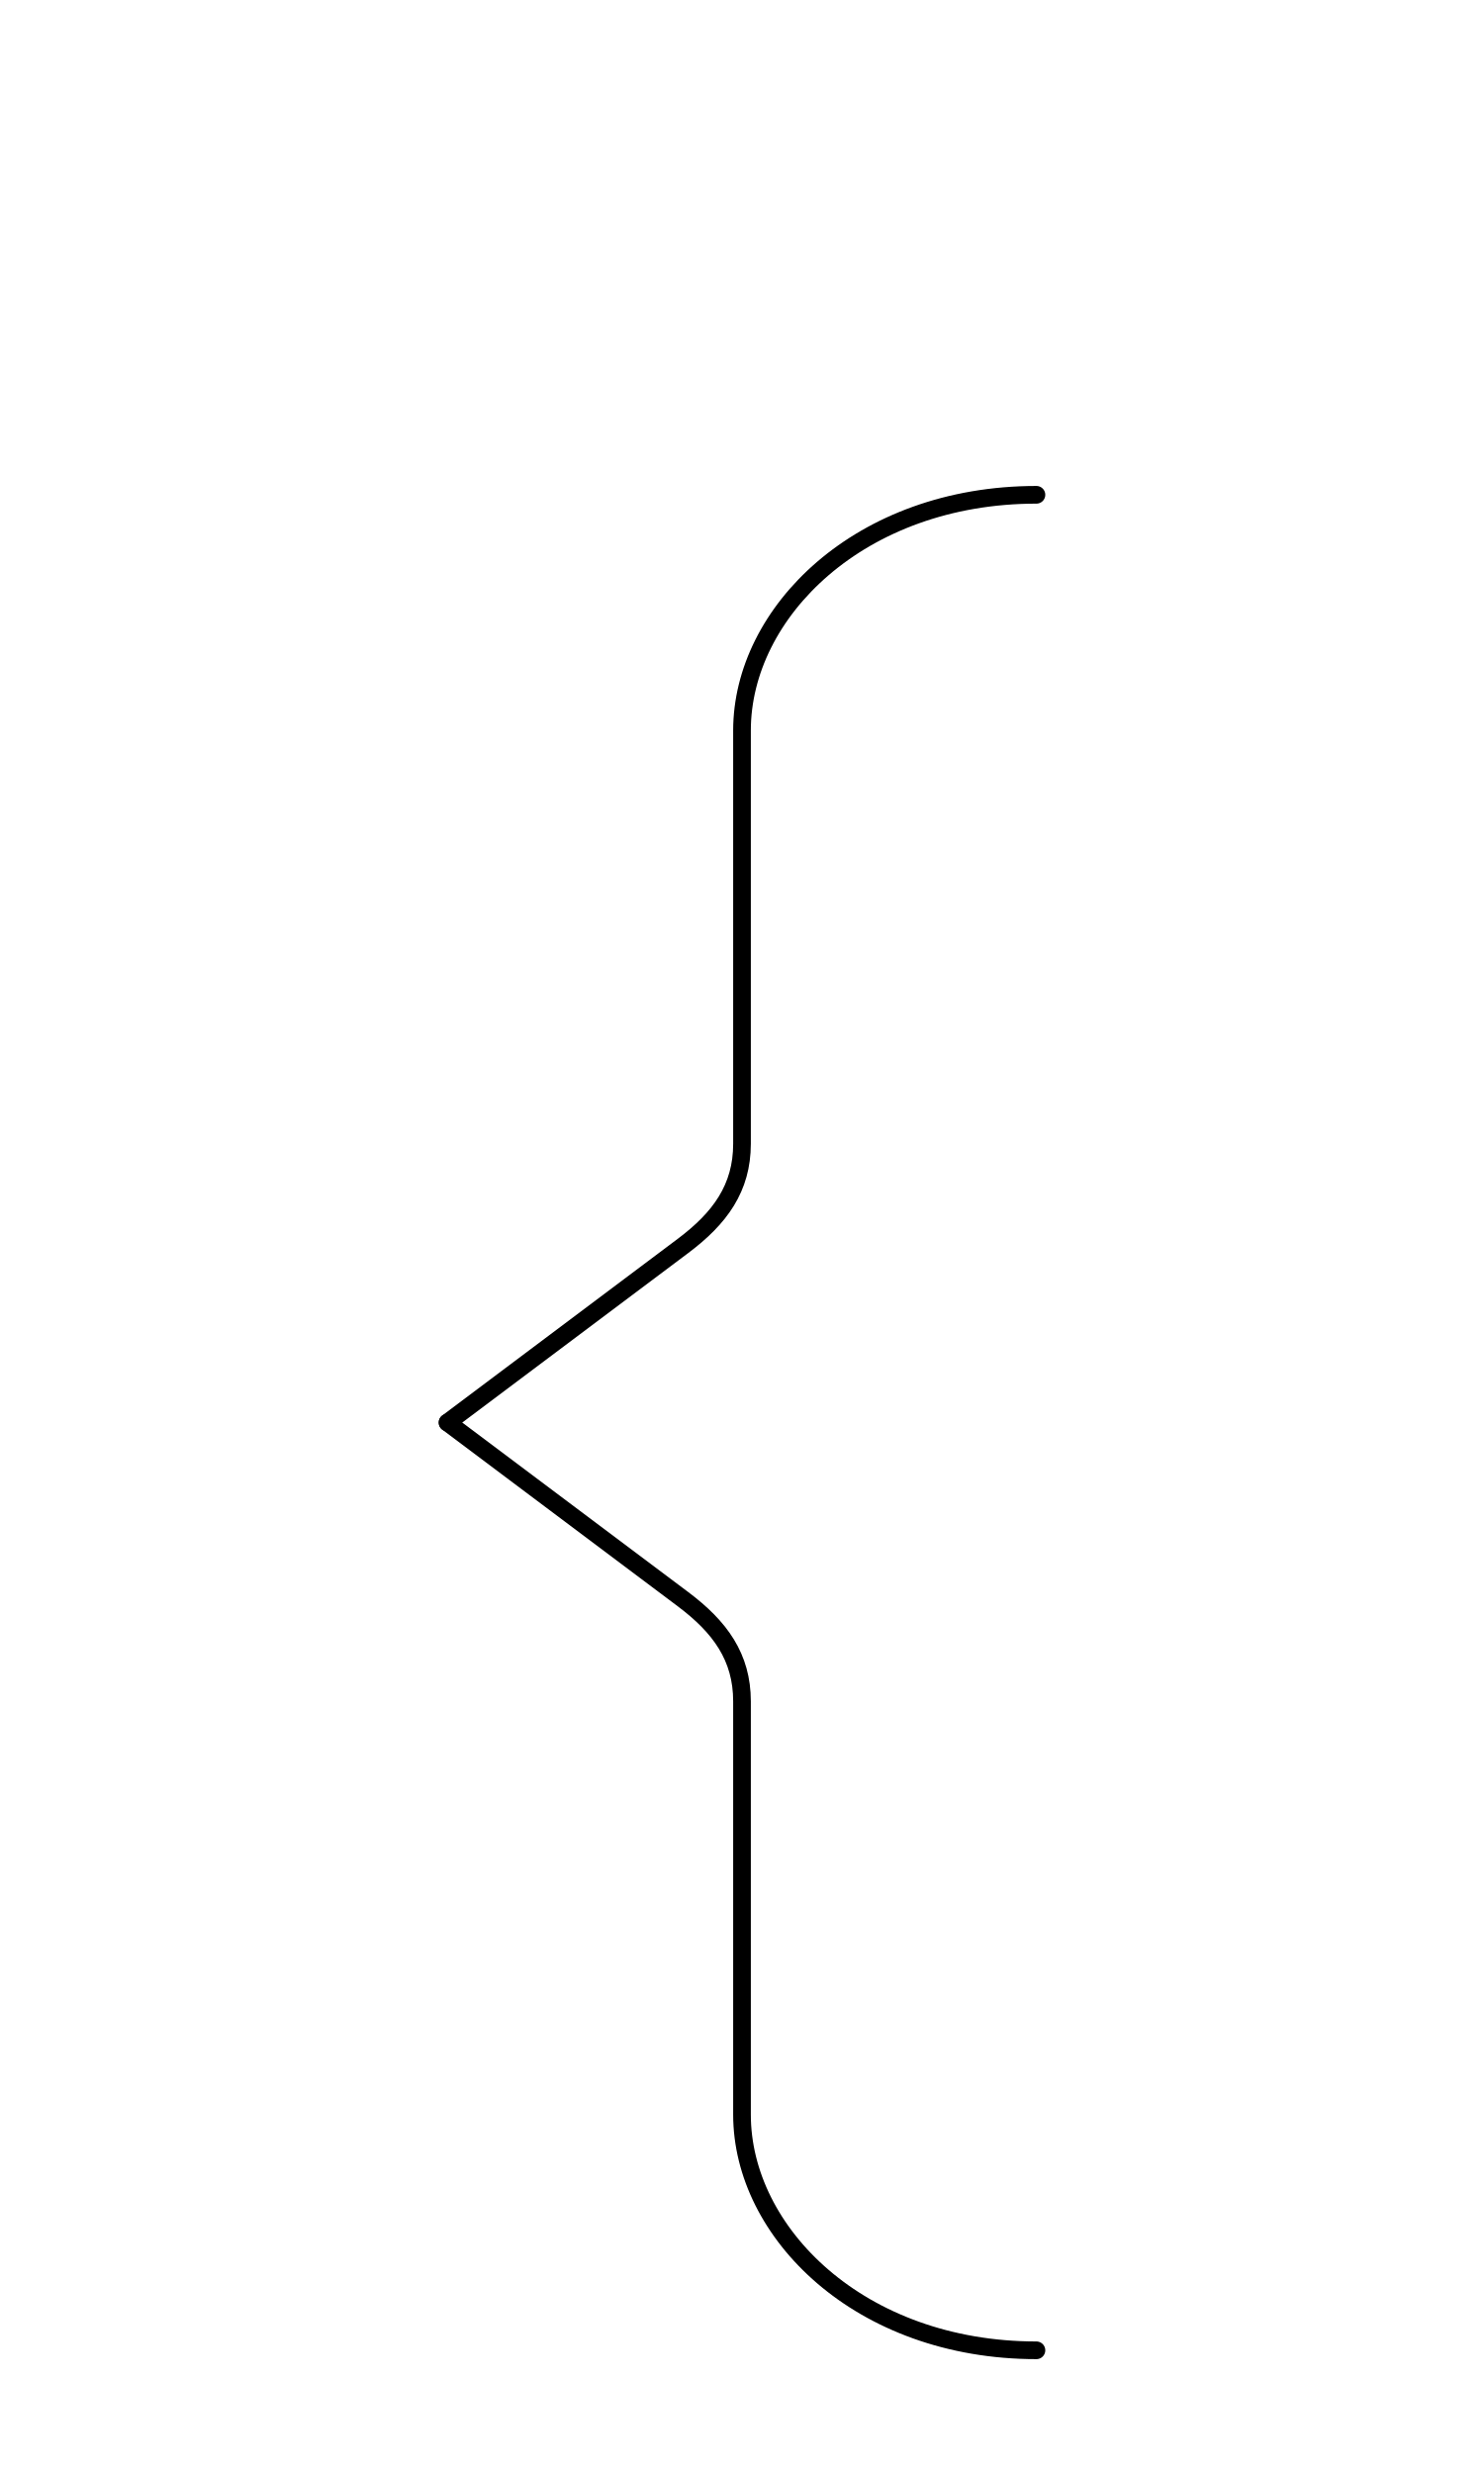
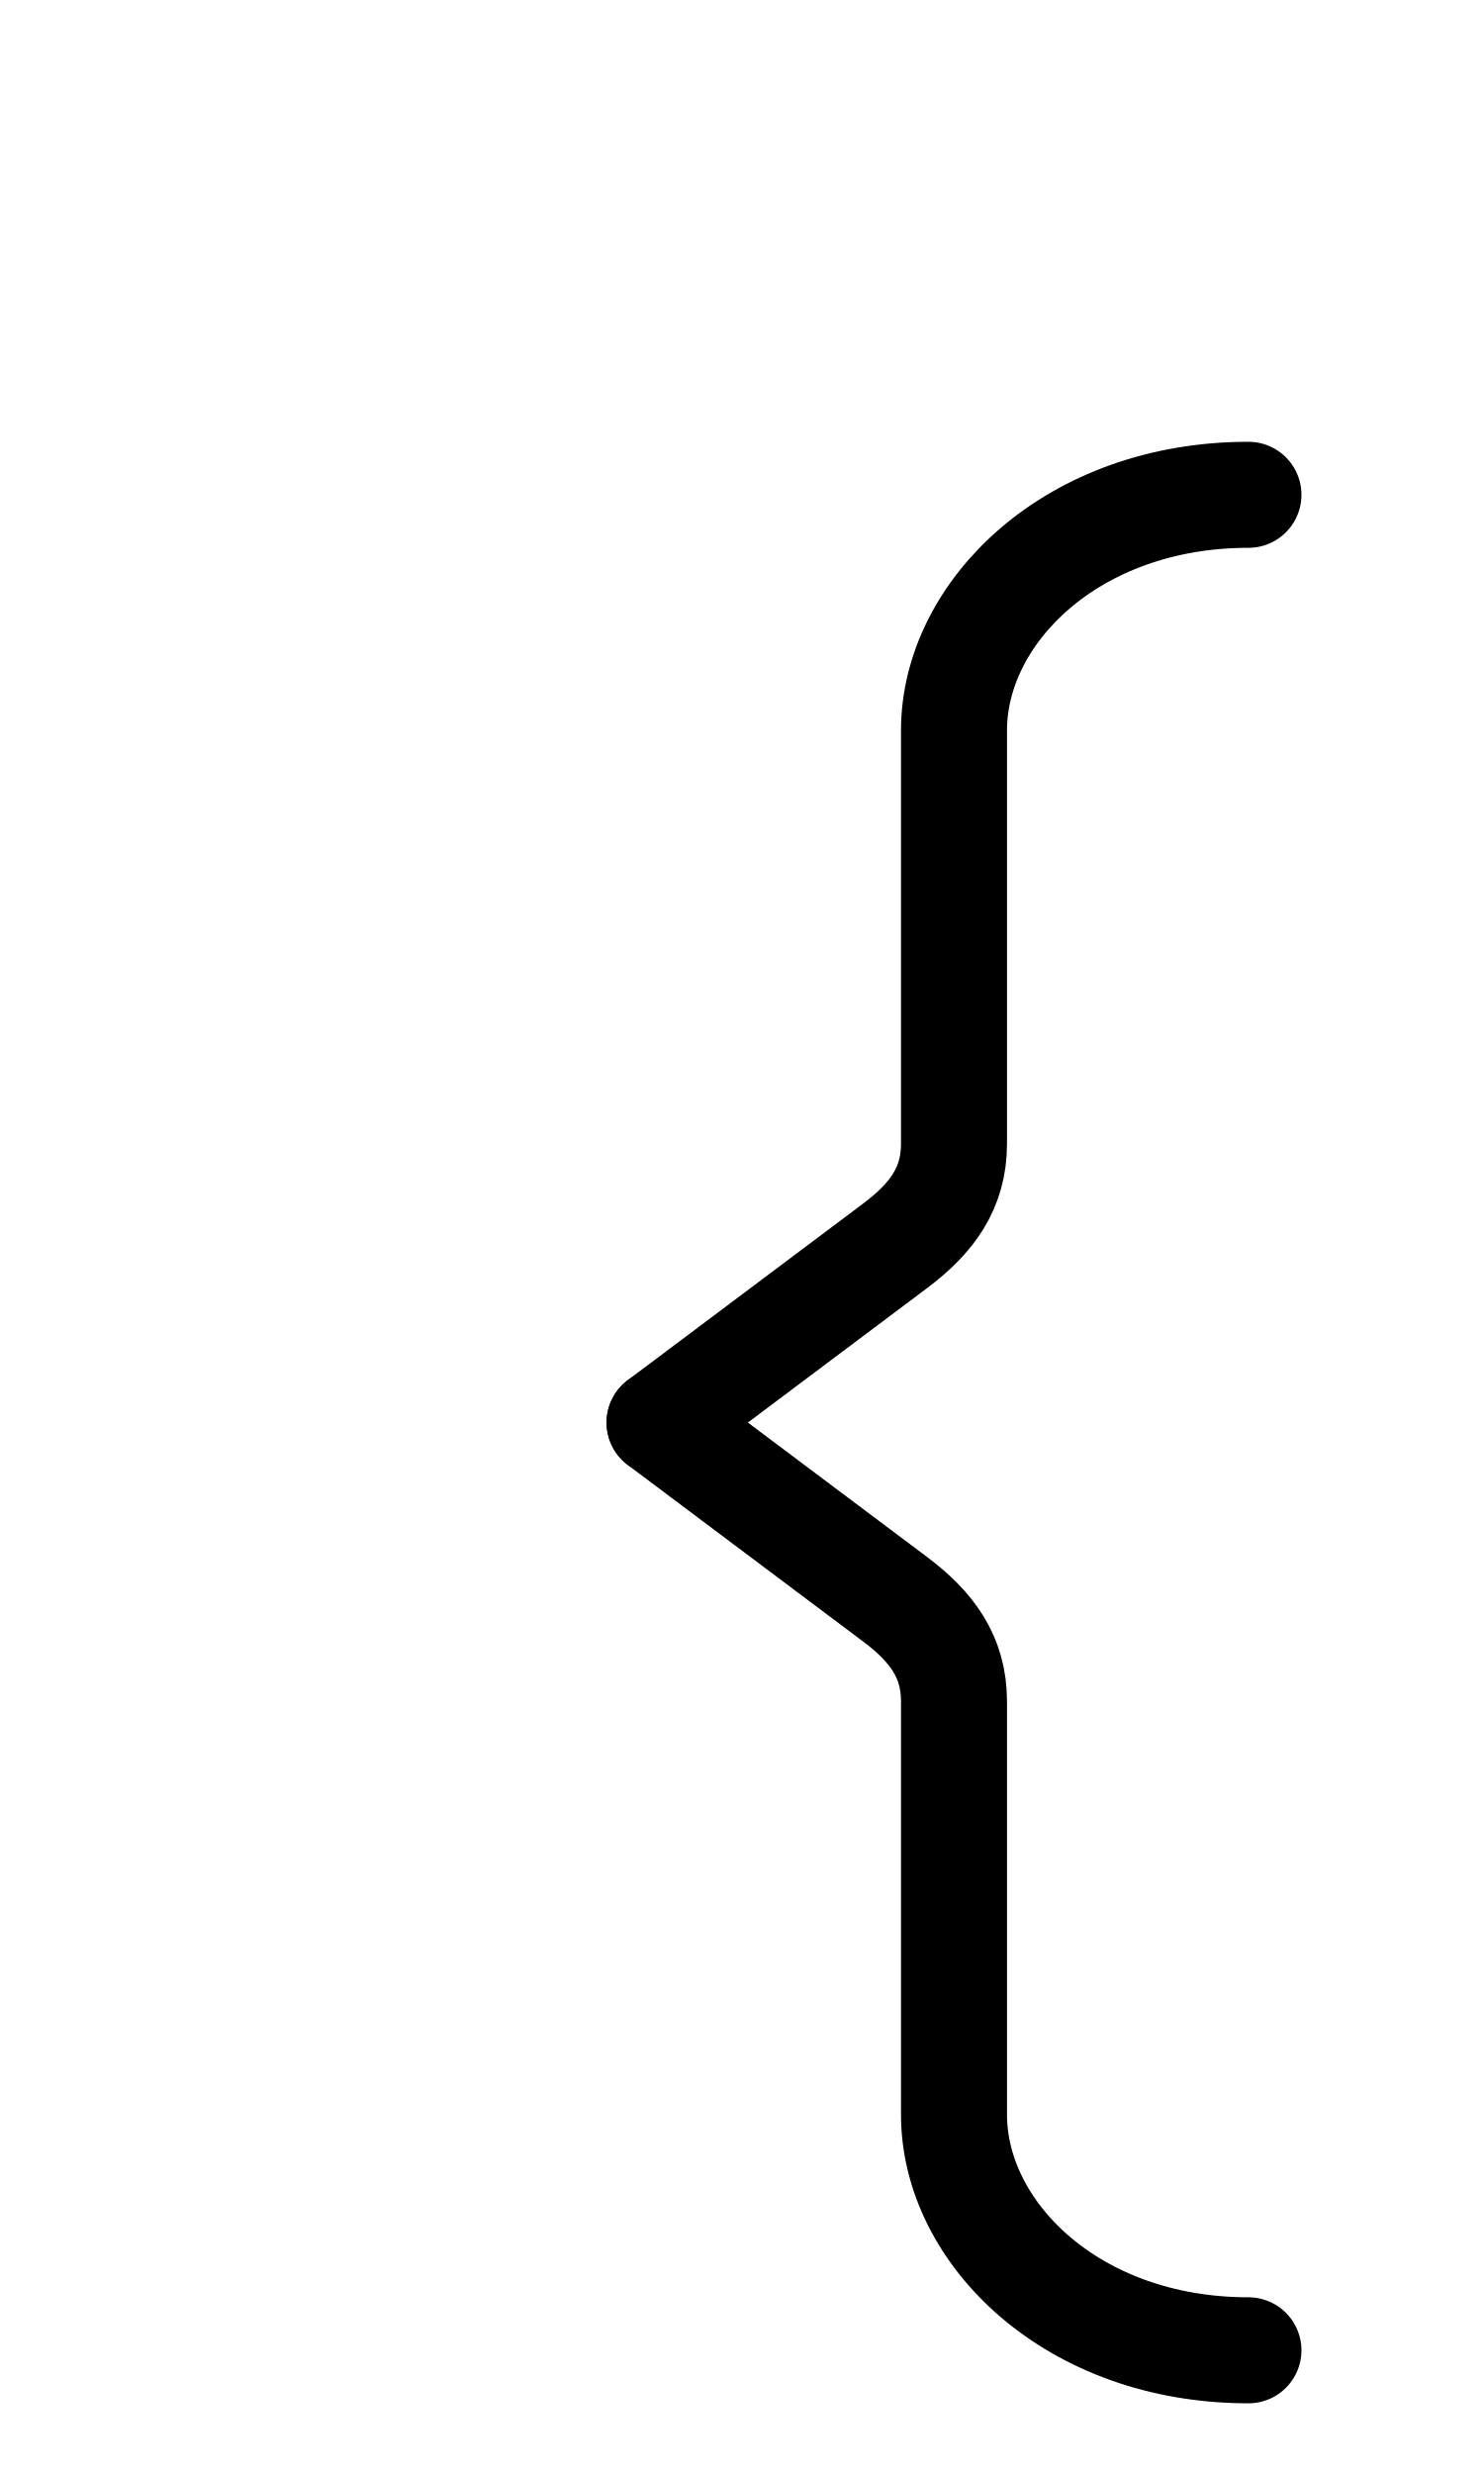
<svg xmlns="http://www.w3.org/2000/svg" width="1008" height="1680" viewBox="0 0 63 105" version="1.1" id="svg5" xml:space="preserve">
  <defs id="defs2" />
  <g id="layer3" style="display:inline;opacity:0.5;stroke-width:3.6;stroke-dasharray:none" transform="matrix(0.8333333,0,0,0.8333333,-157.9762,-173.0963)" />
  <g id="layer2" style="display:inline" />
  <g id="layer1" style="display:inline">
-     <path style="display:inline;fill:none;stroke:#000000;stroke-width:0.75;stroke-linecap:round;stroke-linejoin:round;stroke-dasharray:none" d="m 19,60.375 10,-7.5 c 1.561,-1.171 2.5,-2.447 2.5,-4.333 V 31 c 0,-5 5,-10 12.5,-10" id="path54" />
-     <path style="display:inline;fill:none;stroke:#000000;stroke-width:0.75;stroke-linecap:round;stroke-linejoin:round;stroke-dasharray:none" d="m 19,60.375 10,7.5 c 1.561,1.171 2.5,2.447 2.5,4.333 v 17.542 c 0,5 5,10 12.5,10" id="path152" />
+     <path style="display:inline;fill:none;stroke:#000000;stroke-width:4.5;stroke-linecap:round;stroke-linejoin:round;stroke-dasharray:none" d="m 28,60.375 10,-7.5 c 1.561,-1.171 2.5,-2.447 2.5,-4.333 V 31 c 0,-5 5,-10 12.5,-10" id="path54" />
+     <path style="display:inline;fill:none;stroke:#000000;stroke-width:4.5;stroke-linecap:round;stroke-linejoin:round;stroke-dasharray:none" d="m 28,60.375 10,7.5 c 1.561,1.171 2.5,2.447 2.5,4.333 v 17.542 c 0,5 5,10 12.5,10" id="path152" />
  </g>
</svg>
